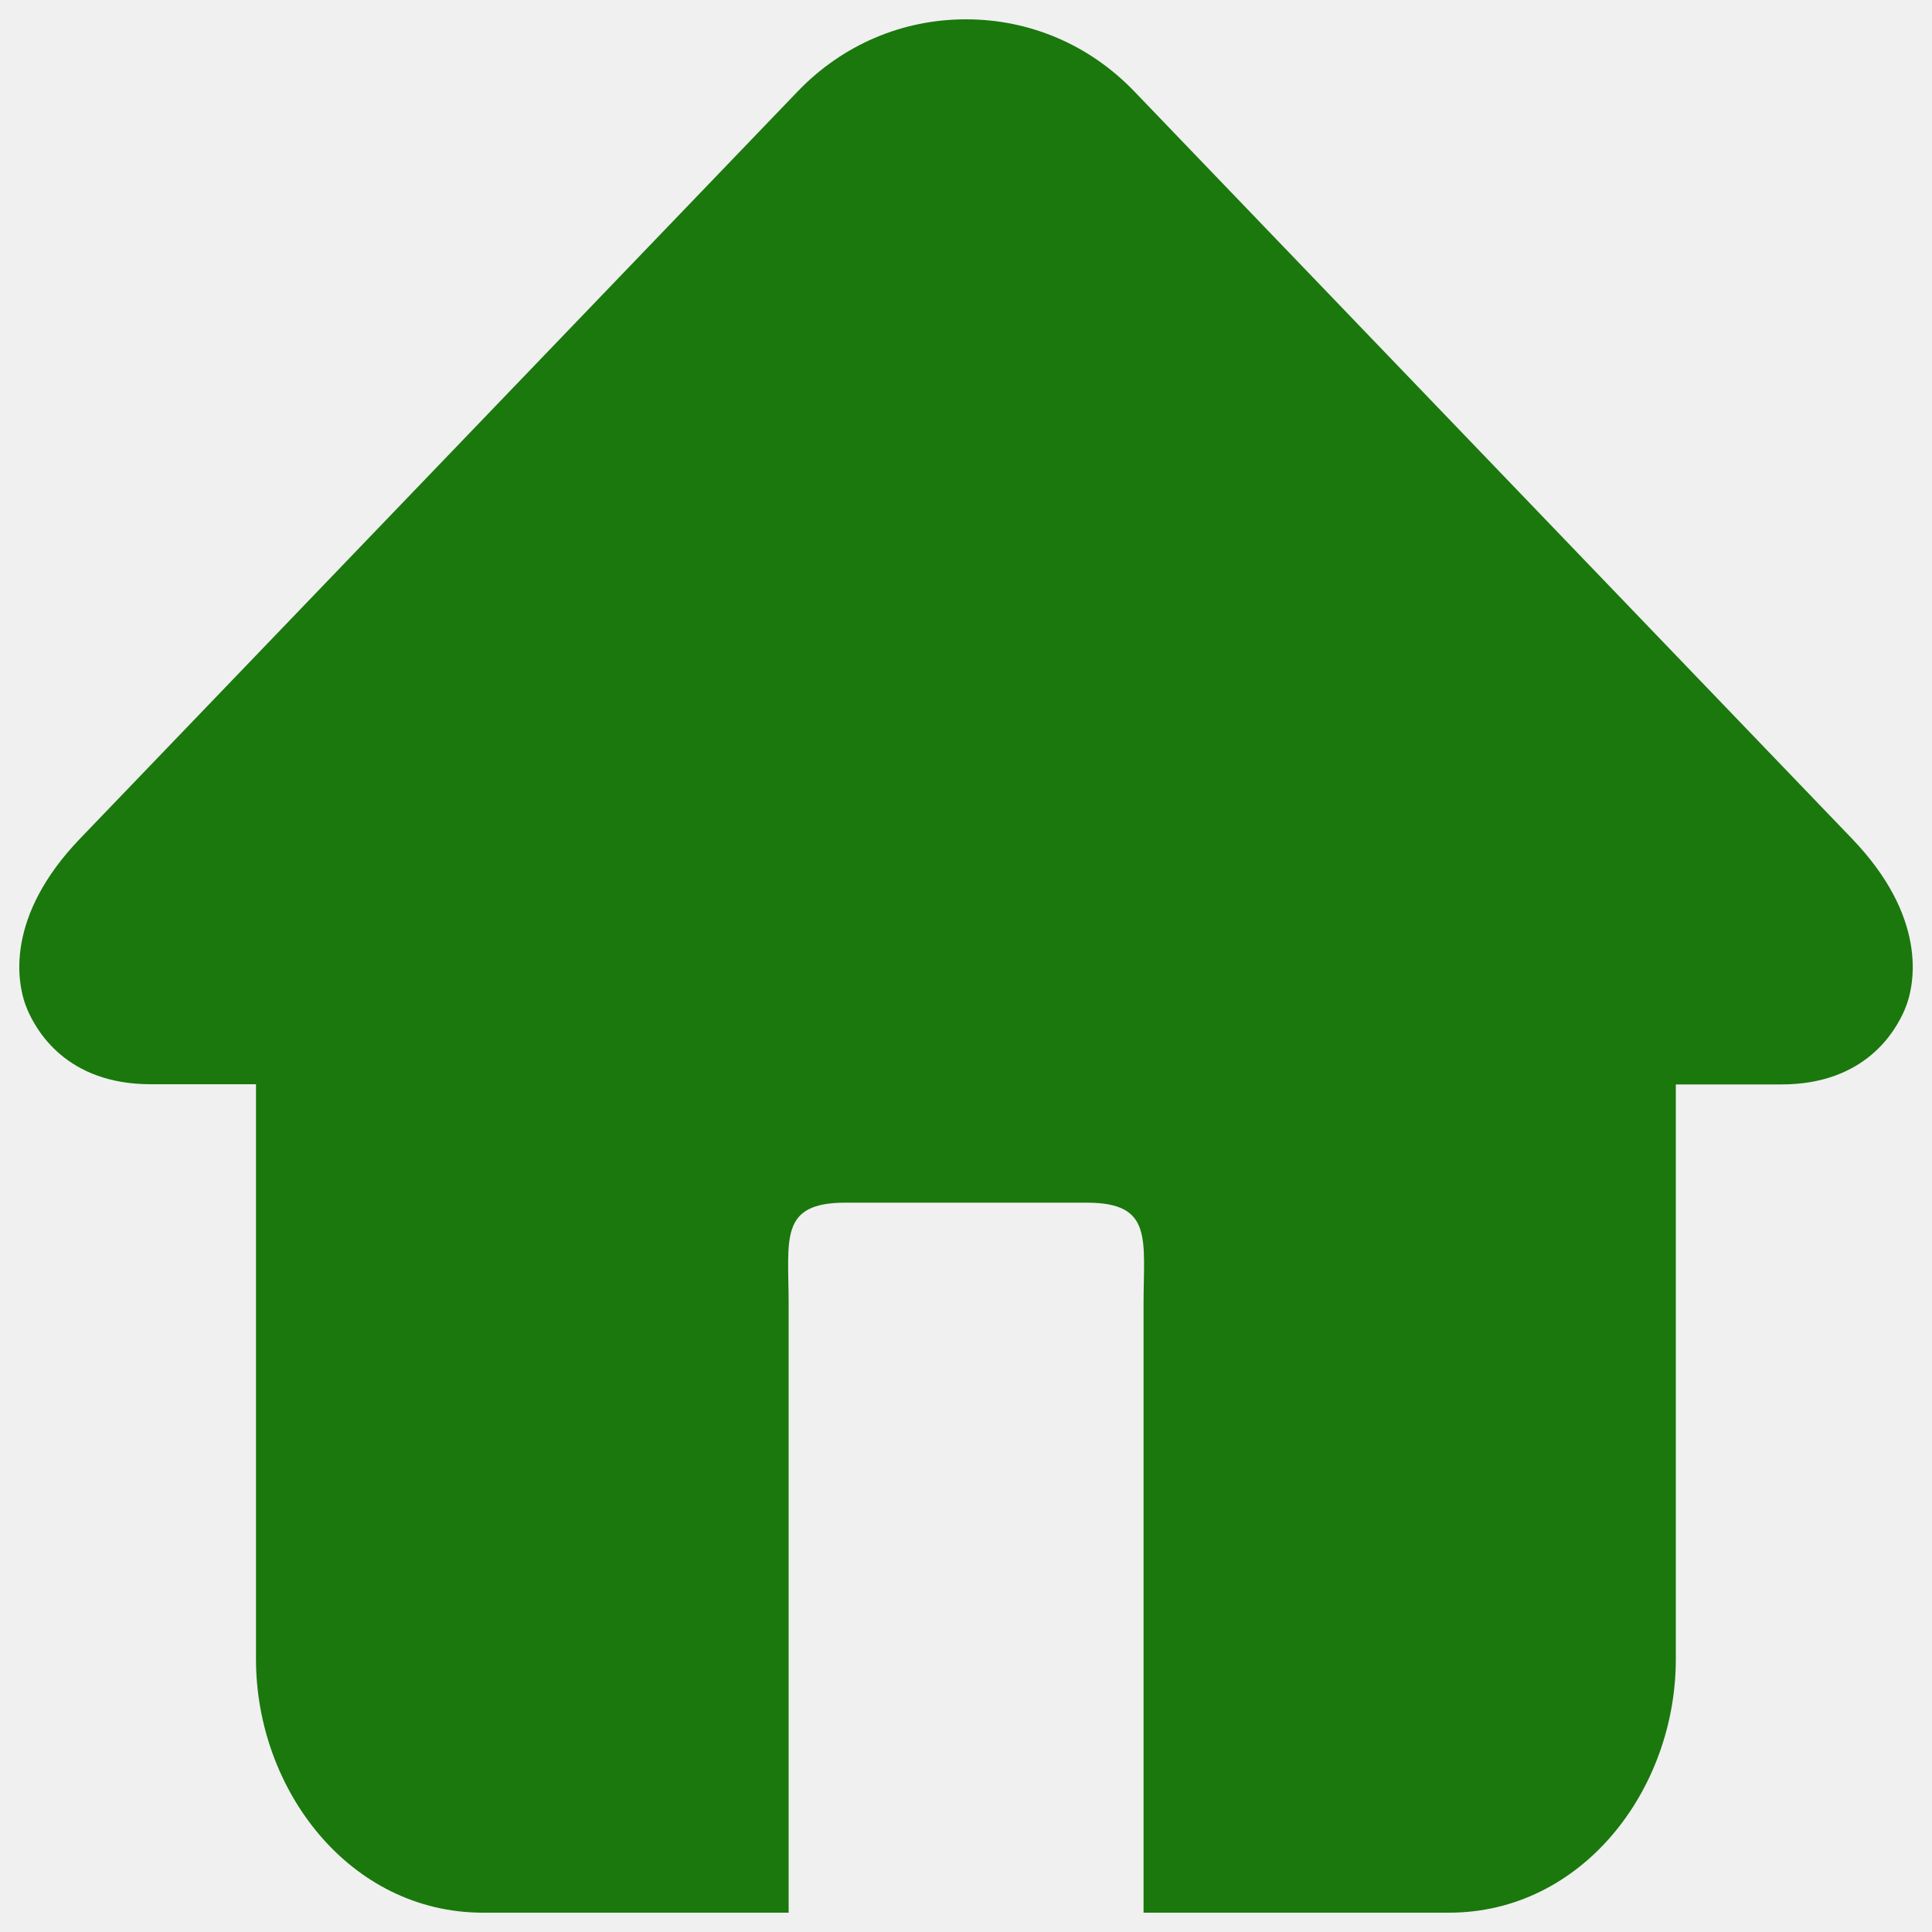
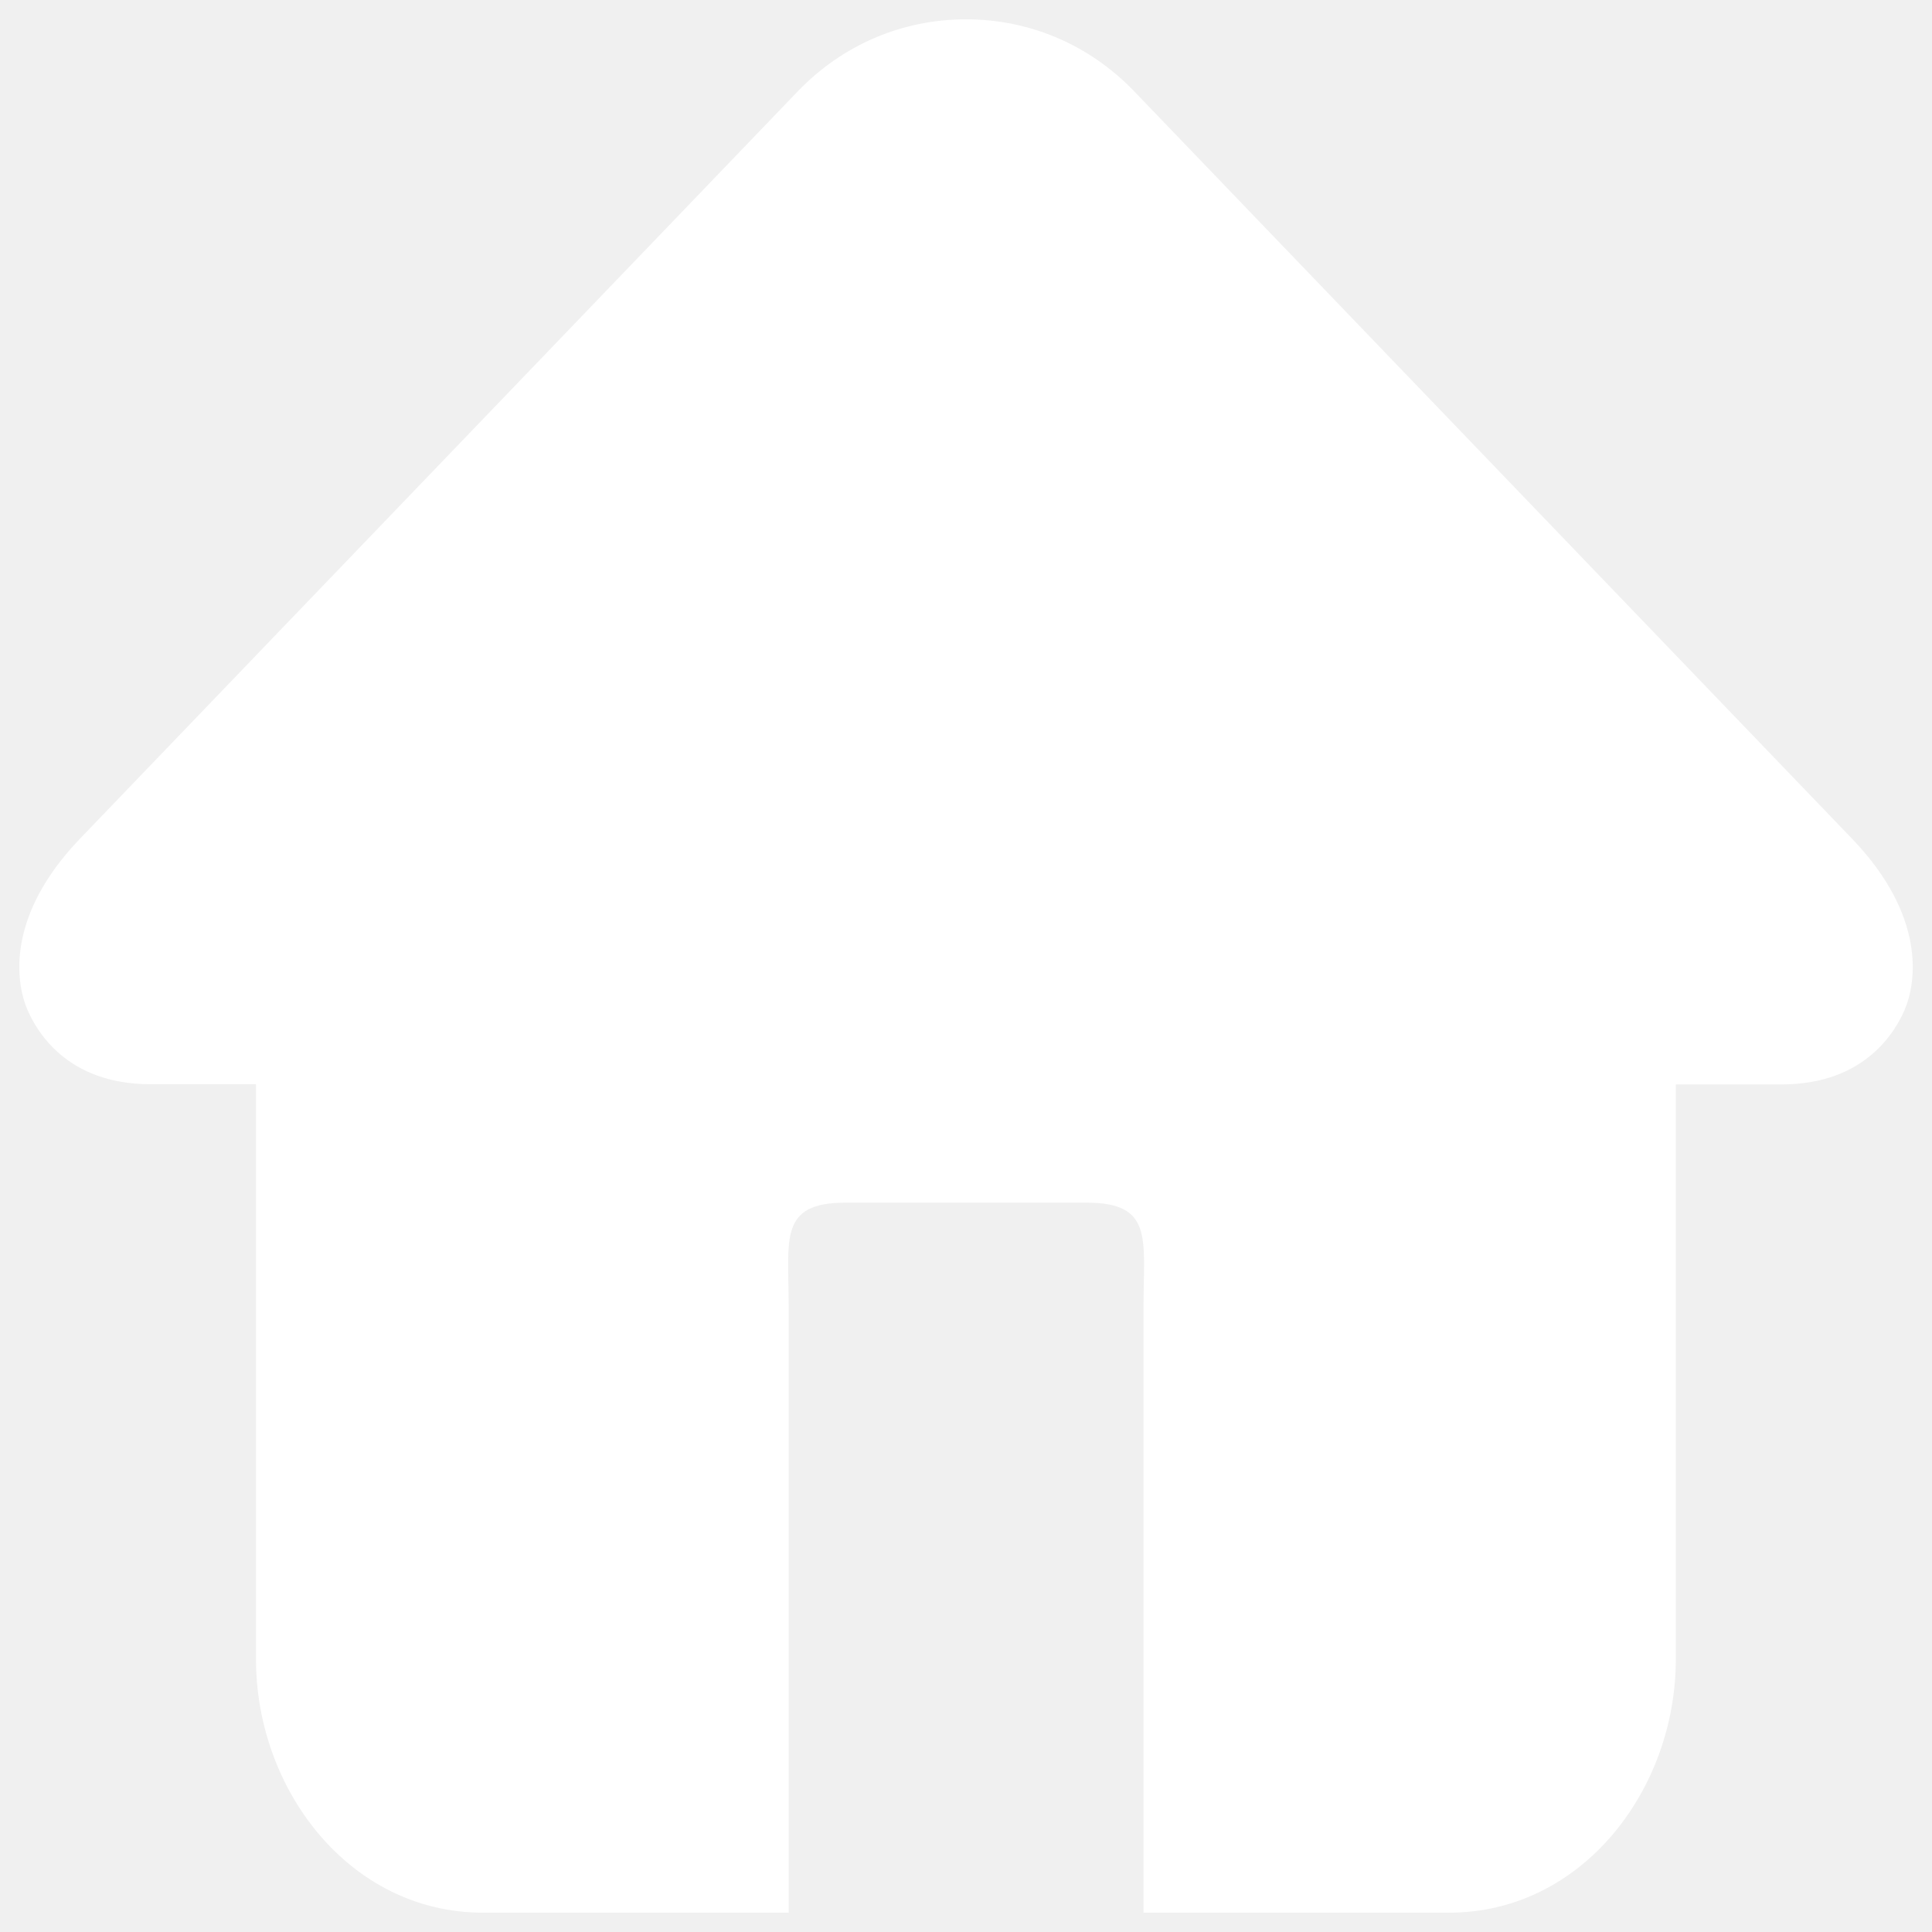
- <svg xmlns="http://www.w3.org/2000/svg" fill="#1a780d" version="1.1" x="0px" y="0px" viewBox="0 0 1000 1000" enable-background="new 0 0 1000 1000" xml:space="preserve">
+ <svg xmlns="http://www.w3.org/2000/svg" fill="#fff" version="1.1" x="0px" y="0px" viewBox="0 0 1000 1000" enable-background="new 0 0 1000 1000" xml:space="preserve">
  <g>
    <path d="M587,47.2c-23.1-24-54-37.2-87-37.2s-63.9,13.2-87,37.2L41.4,434.1C3.1,474,8,508.5,14.3,522.9c4.5,10.2,19.8,38.3,63.7,38.3h54.5v297.6C132.5,926.4,181,990,250,990h62.5h95.7v-69.9v-245c0-33.8-5.1-52.6,29.4-52.6H500h62.5c34.5,0,29.4,18.8,29.4,52.6v245V990h95.7H750c68.9,0,117.4-63.6,117.4-131.2V561.3H922c43.9,0,59.2-28.1,63.7-38.3c6.3-14.4,11.3-48.9-27.1-88.9L587,47.2z" />
  </g>
</svg>
